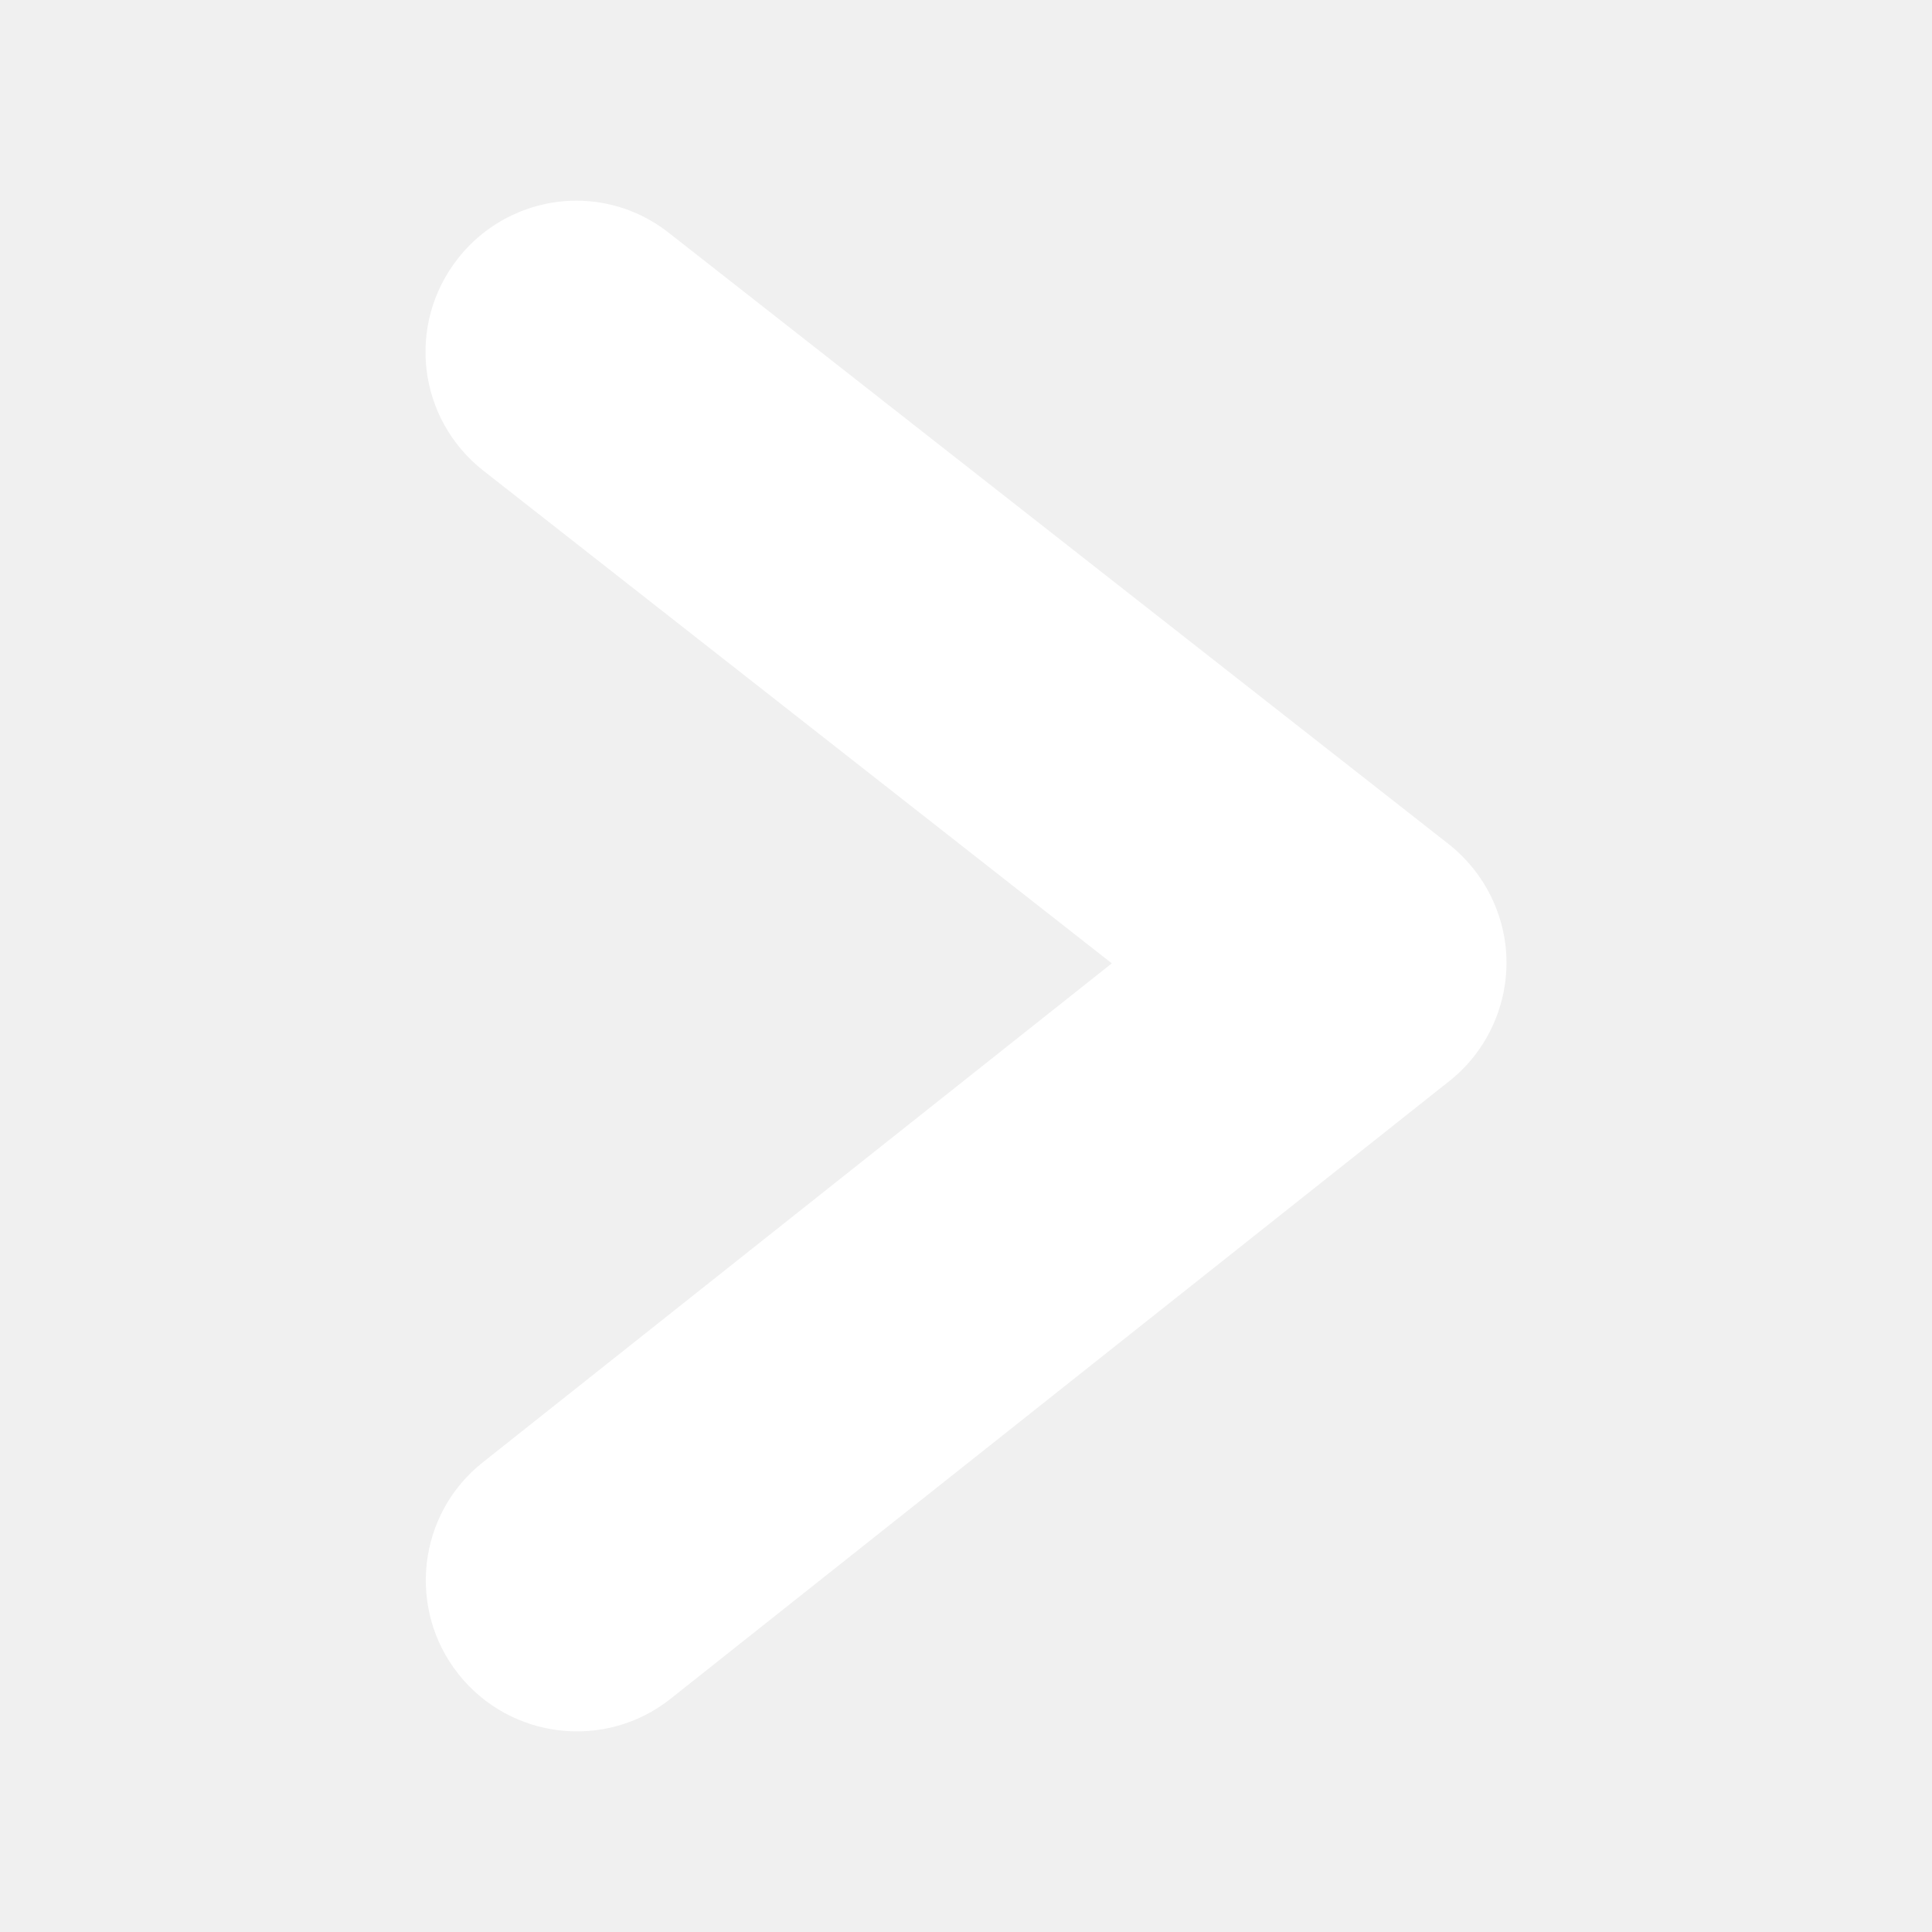
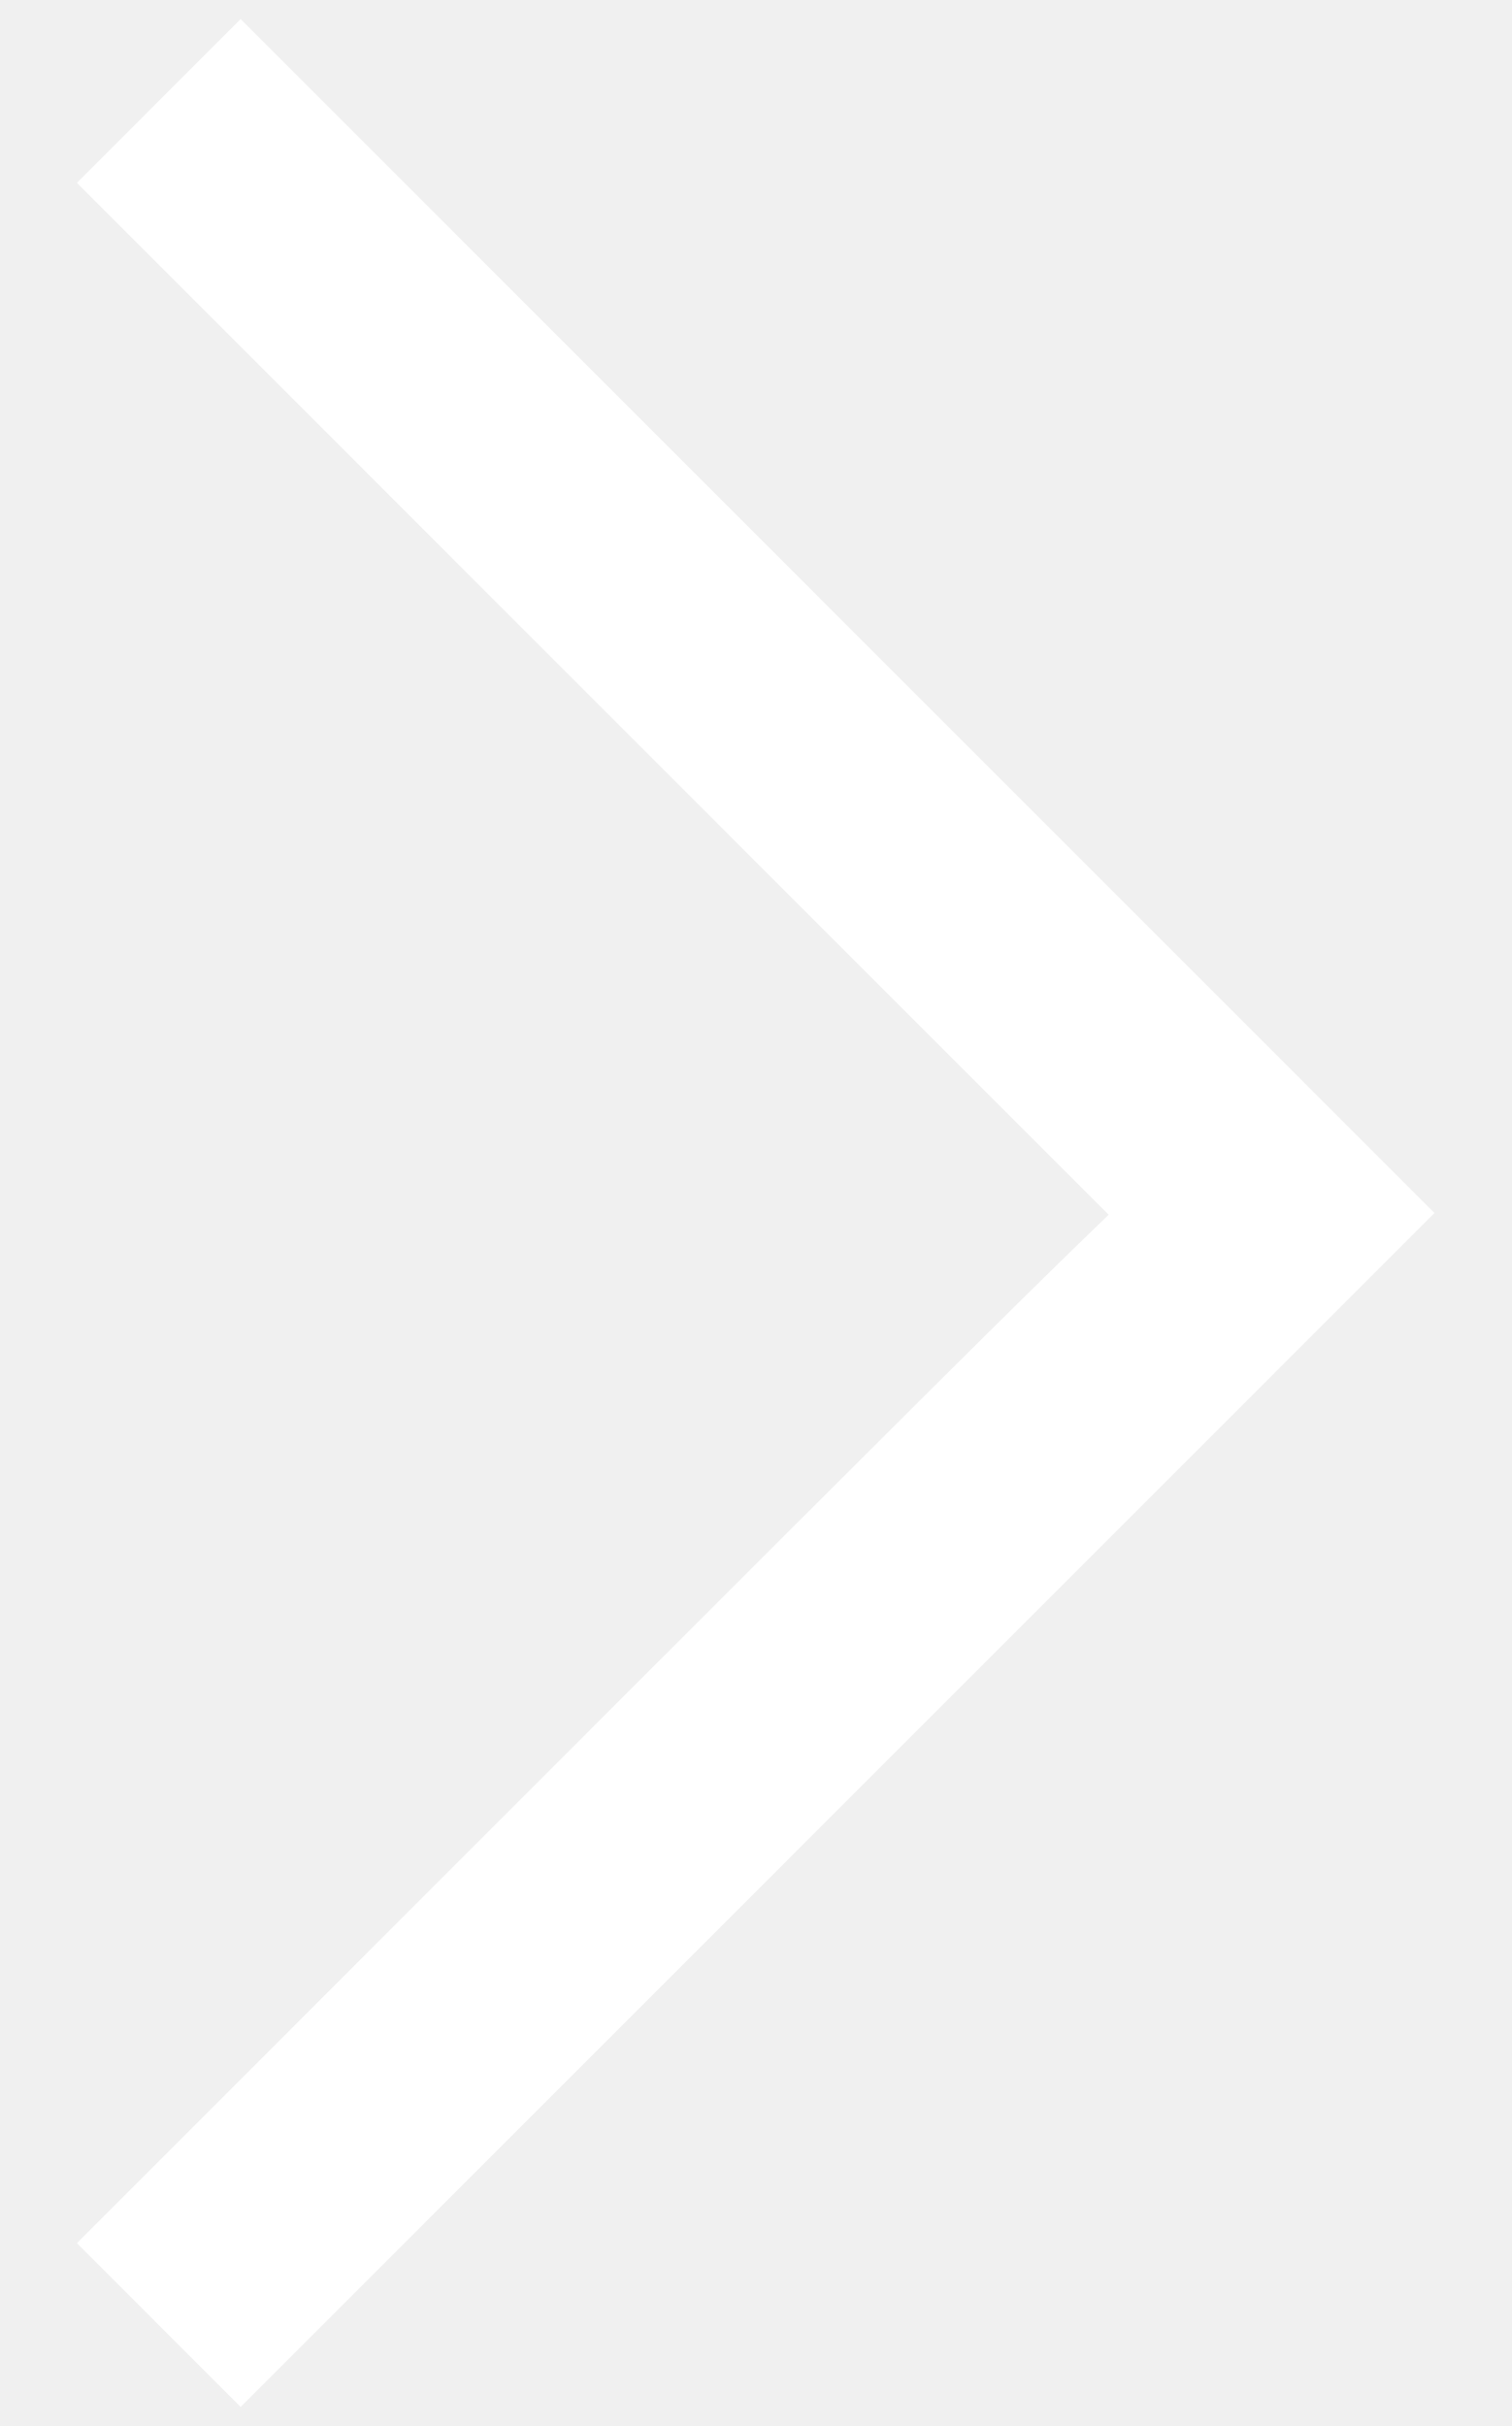
- <svg xmlns="http://www.w3.org/2000/svg" id="left" x="0px" y="0px" width="30px" height="30px" viewBox="0 0 30 30" enable-background="new 0 0 30 30" xml:space="preserve">
-   <path fill="#fff" d="M22.505,16.787l-12.093,9.592c-1.009,0.801-2.487,0.635-3.295-0.386c-0.799-1.009-0.635-2.486,0.384-3.289  l9.763-7.745L7.505,7.308c-1.02-0.802-1.198-2.27-0.395-3.293c0.459-0.586,1.15-0.899,1.842-0.899c0.507,0,1.019,0.168,1.447,0.51  l12.098,9.483c0.56,0.443,0.894,1.119,0.896,1.837C23.393,15.662,23.064,16.346,22.505,16.787z" />
+ <svg xmlns="http://www.w3.org/2000/svg" version="1.1" id="Layer_1" x="0px" y="0px" width="19px" height="30.5px" viewBox="0 0 19 30.5" enable-background="new 0 0 19 30.5" xml:space="preserve">
+   <g>
+     <path fill="#FFFFFF" d="M3.025,30.26l-2.058-2.059l6.988-6.99c3.085-3.084,4.886-4.887,5.982-5.939L0.967,2.299L3.025,0.24   l15.008,15.01L3.025,30.26z" />
+   </g>
</svg>
